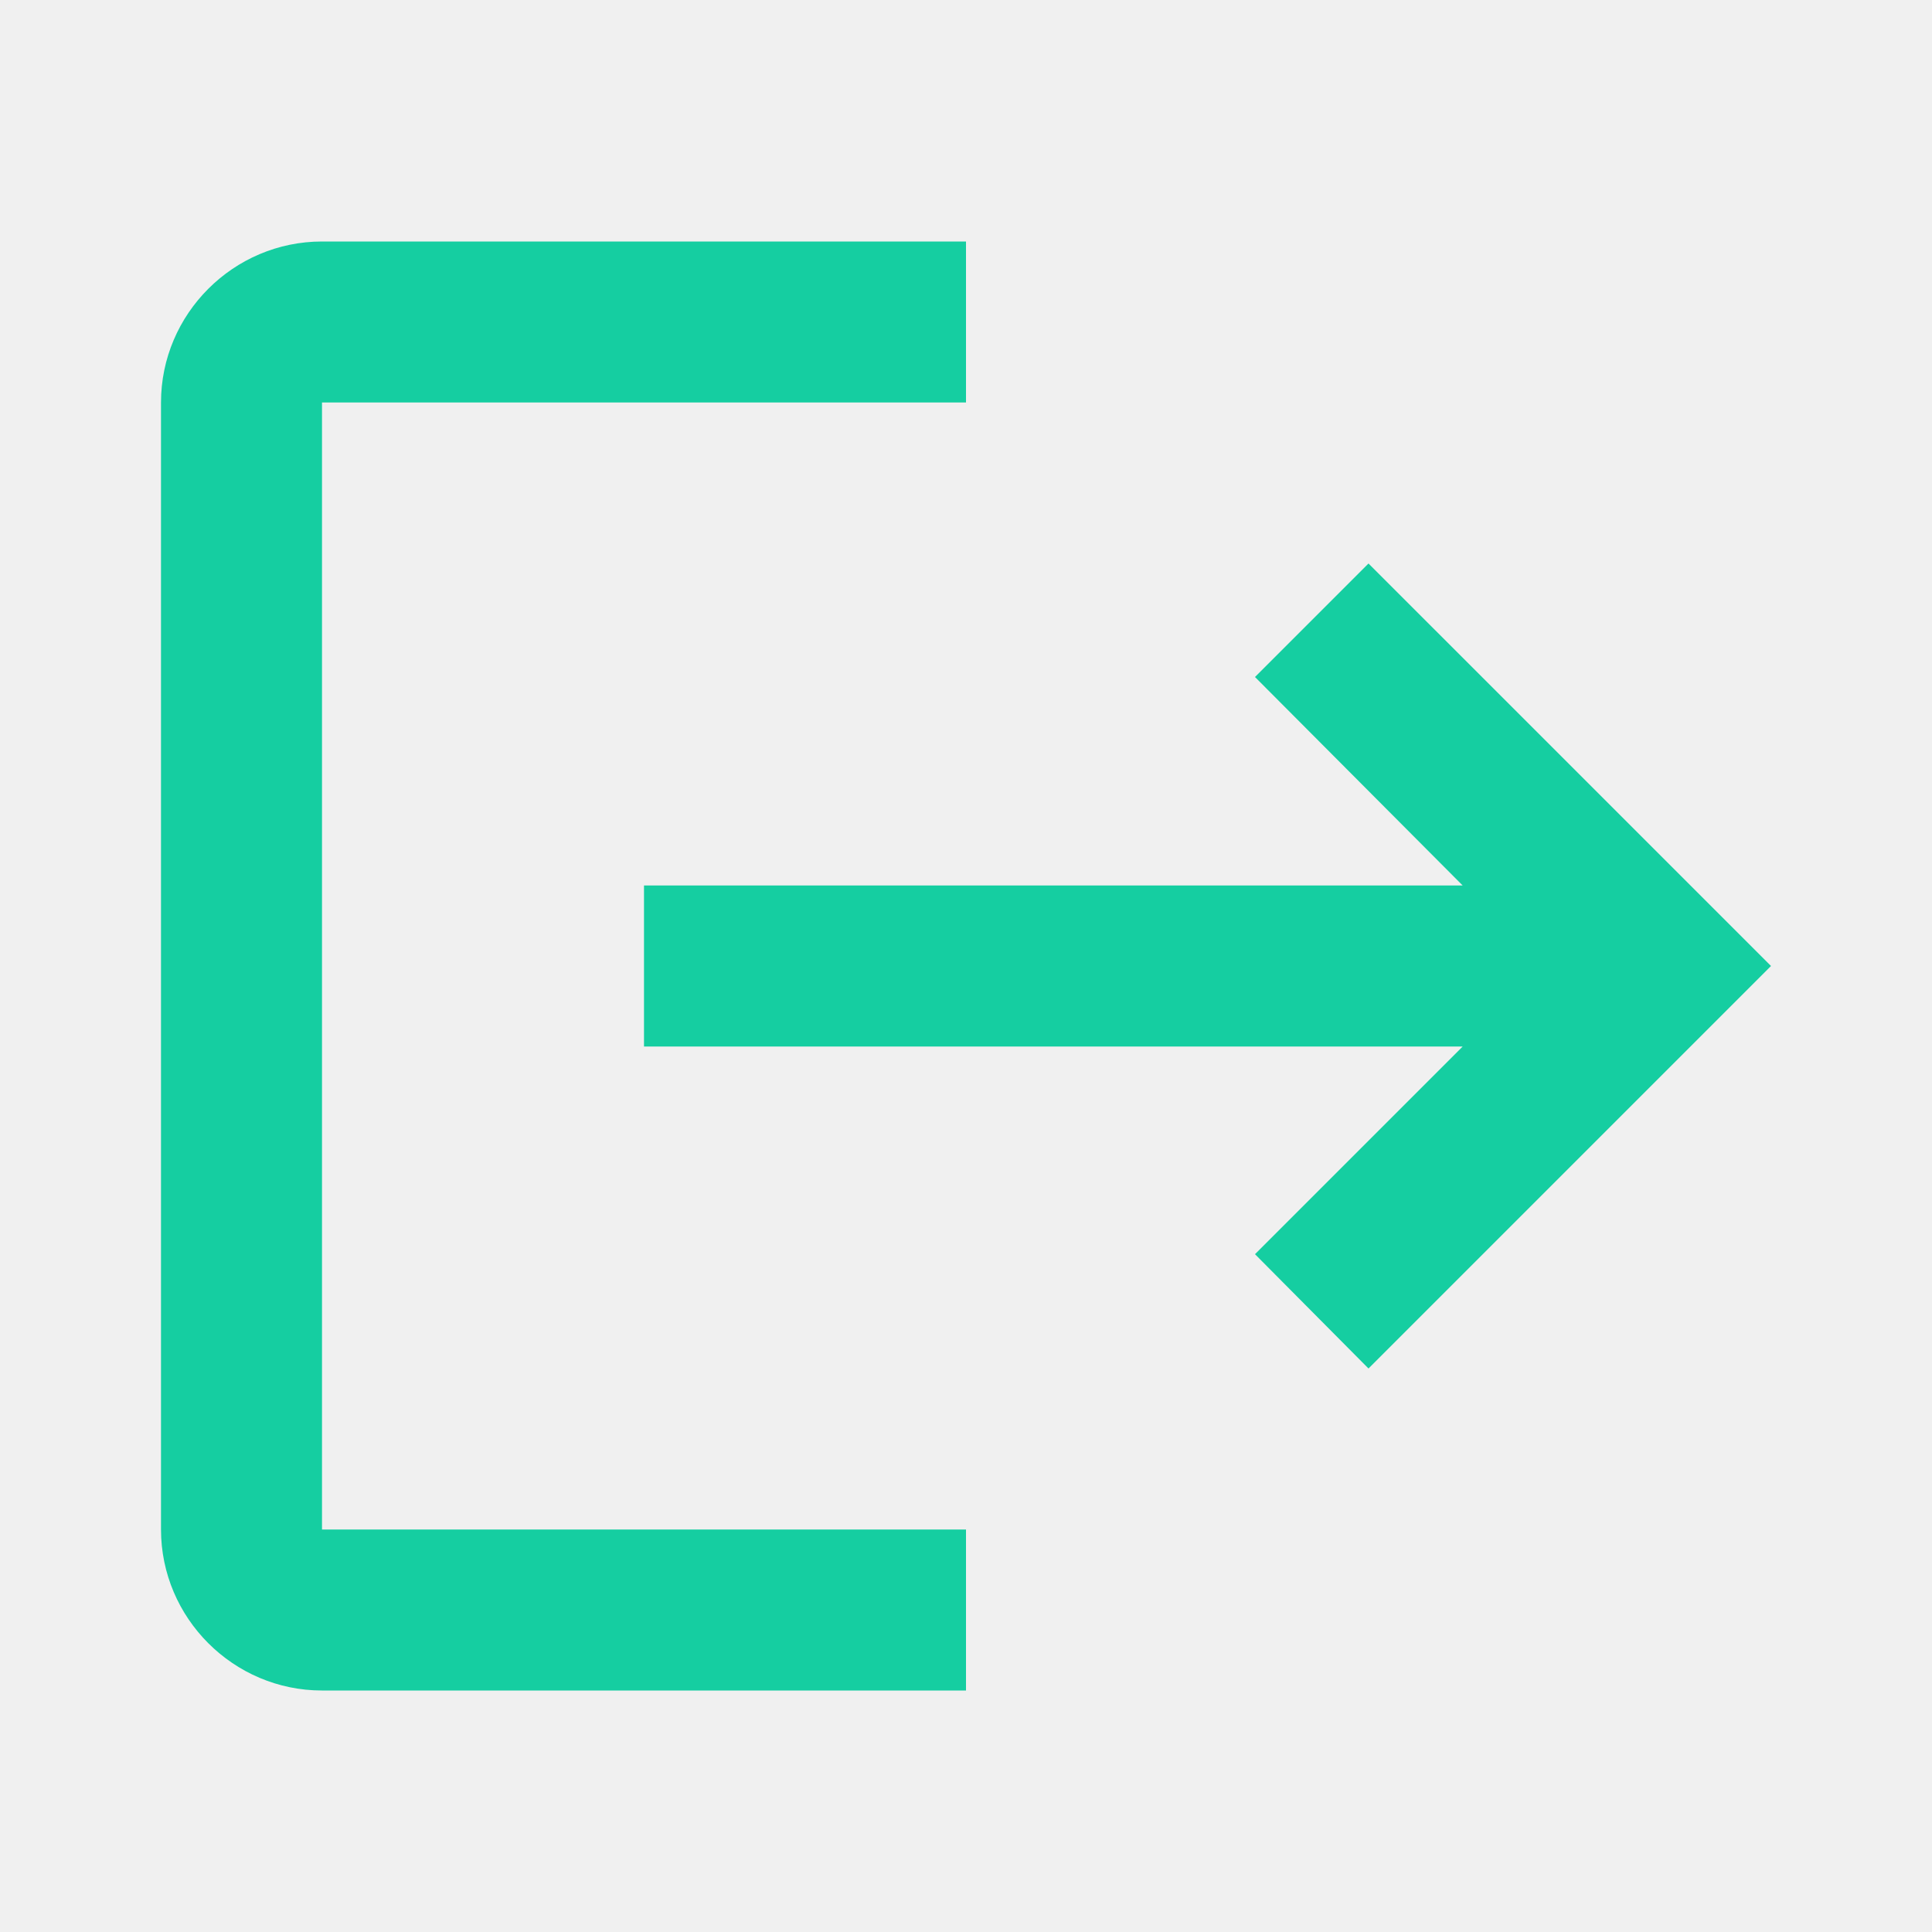
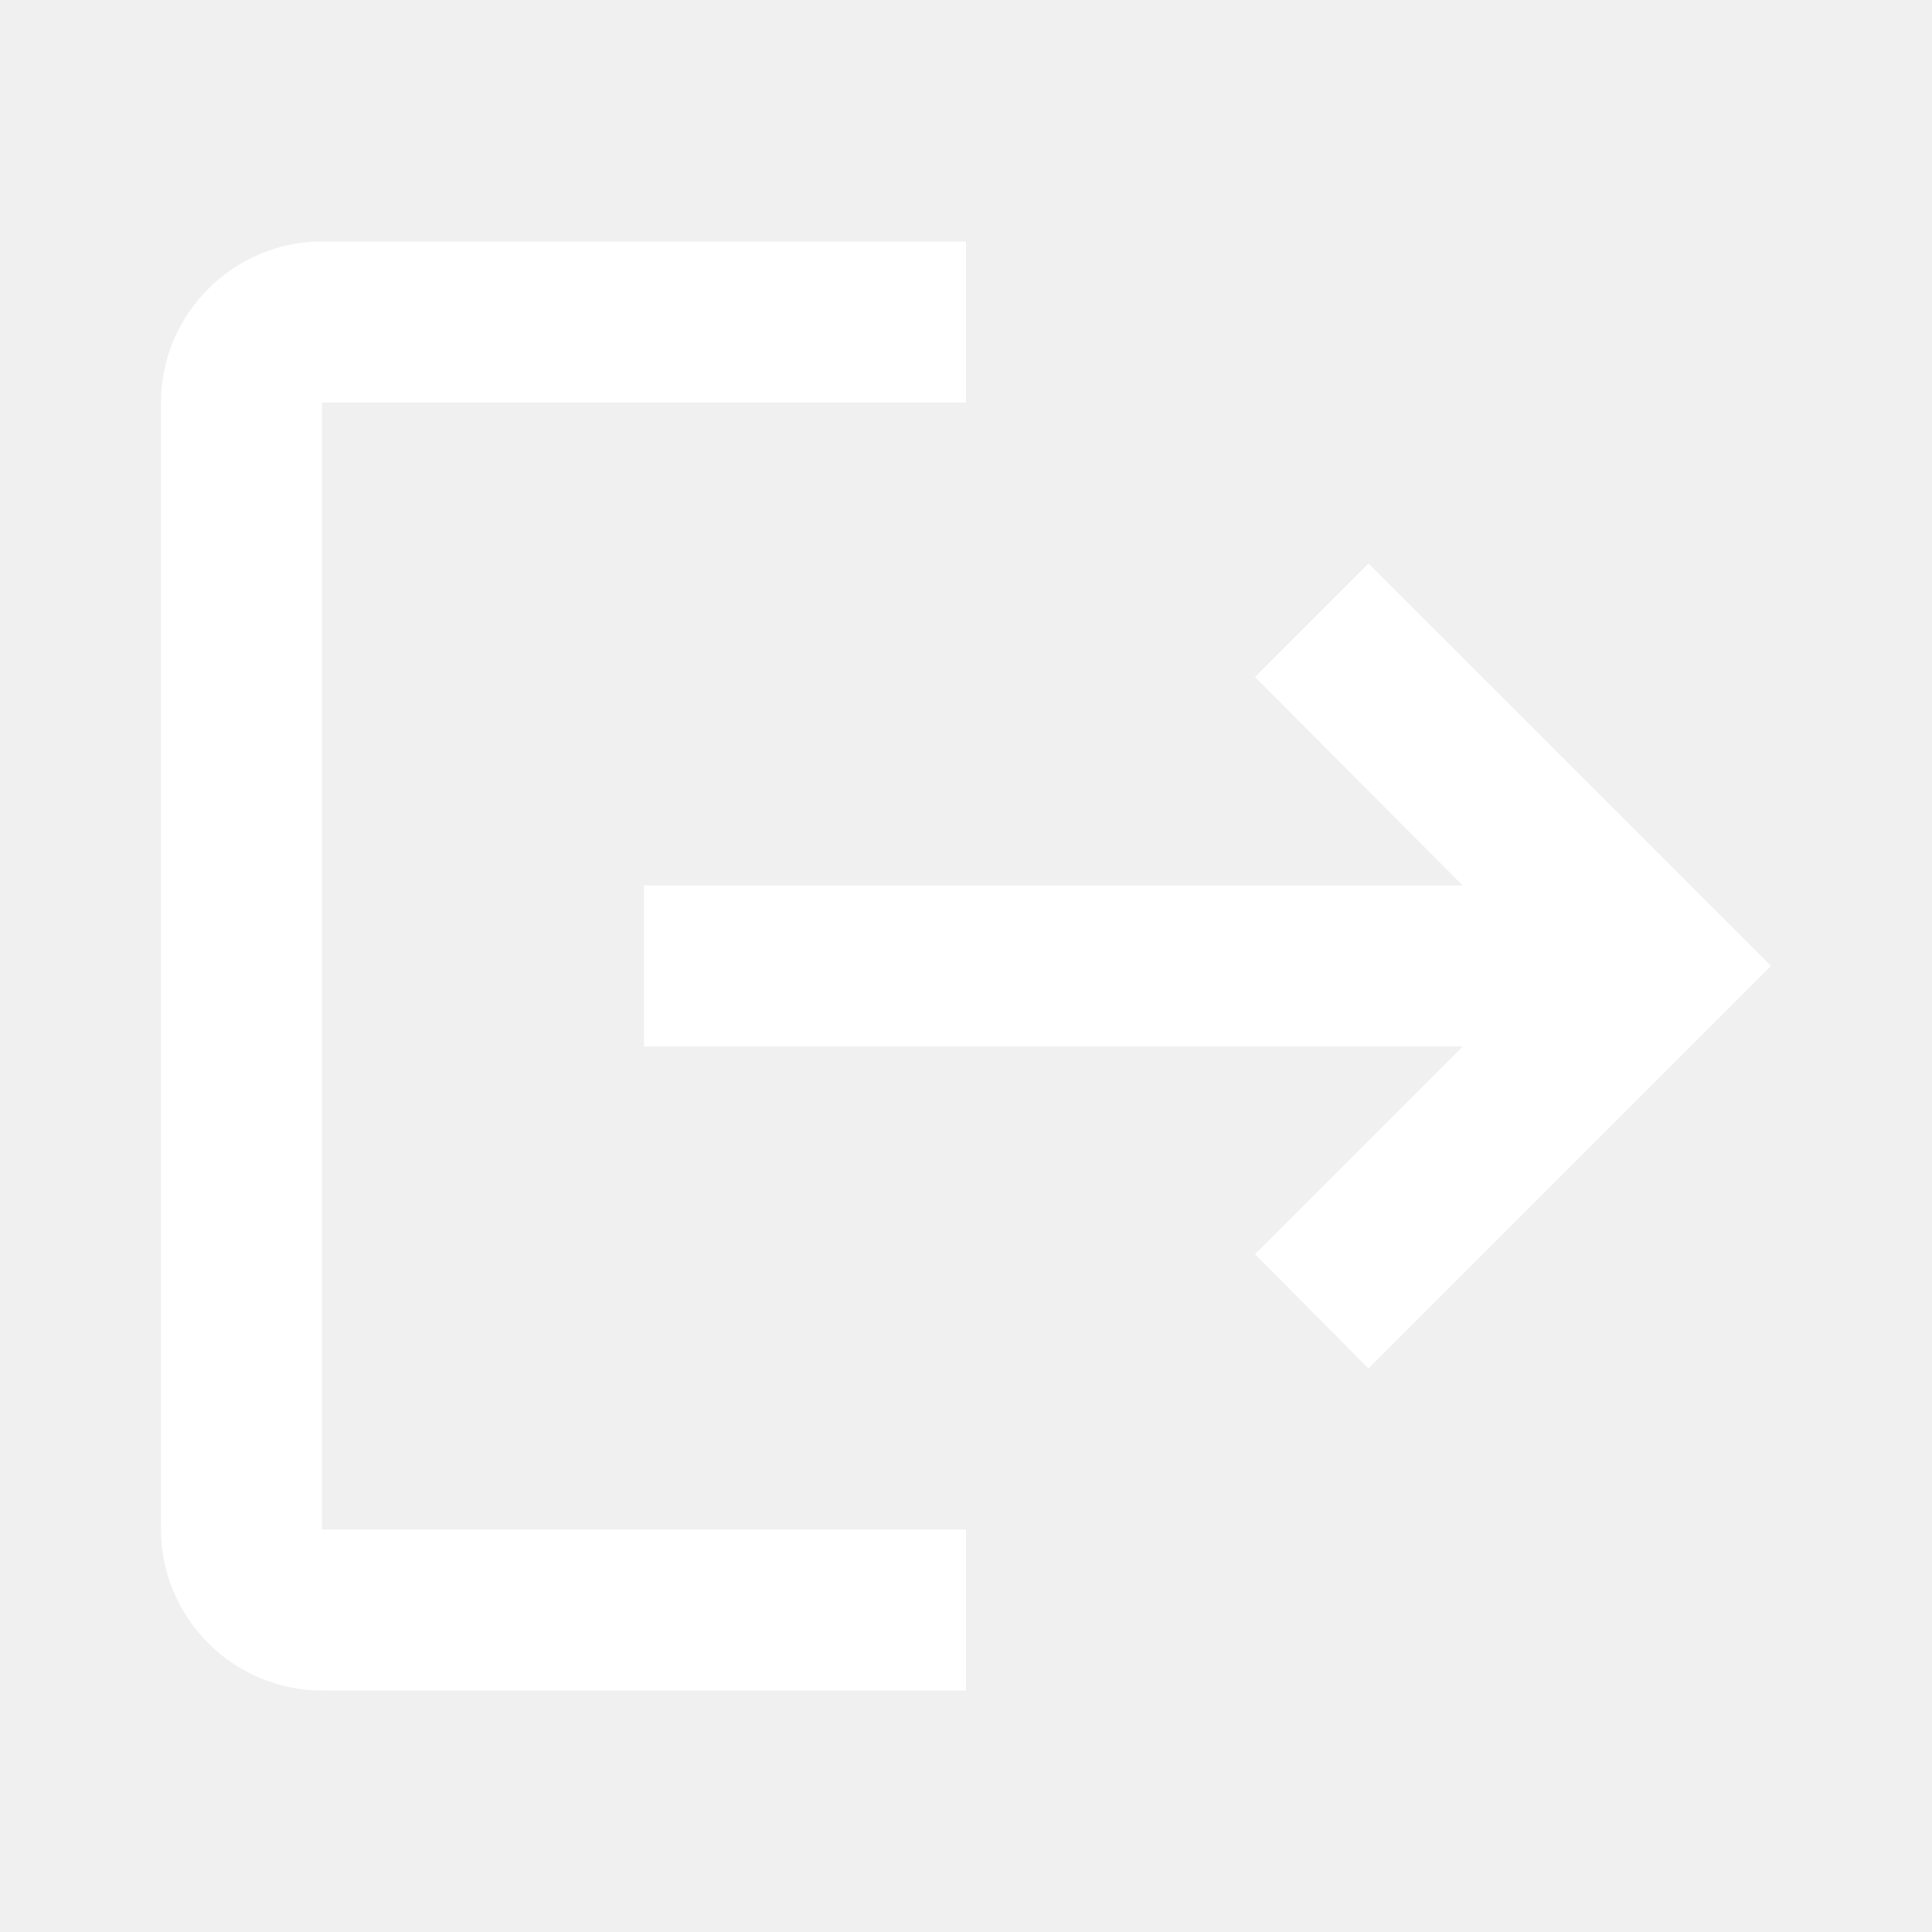
<svg xmlns="http://www.w3.org/2000/svg" width="2rem" height="2rem" viewBox="0 0 24 24">
-   <path fill="#15CEA1" d="m17 7l-1.41 1.41L18.17 11H8v2h10.17l-2.58 2.58L17 17l5-5M4 5h8V3H4c-1.1 0-2 .9-2 2v14c0 1.1.9 2 2 2h8v-2H4z" />
+   <path fill="#fff" d="m17 7l-1.41 1.41L18.17 11H8v2h10.17l-2.58 2.58L17 17l5-5M4 5h8V3H4c-1.1 0-2 .9-2 2v14c0 1.1.9 2 2 2h8v-2H4z" />
</svg>
